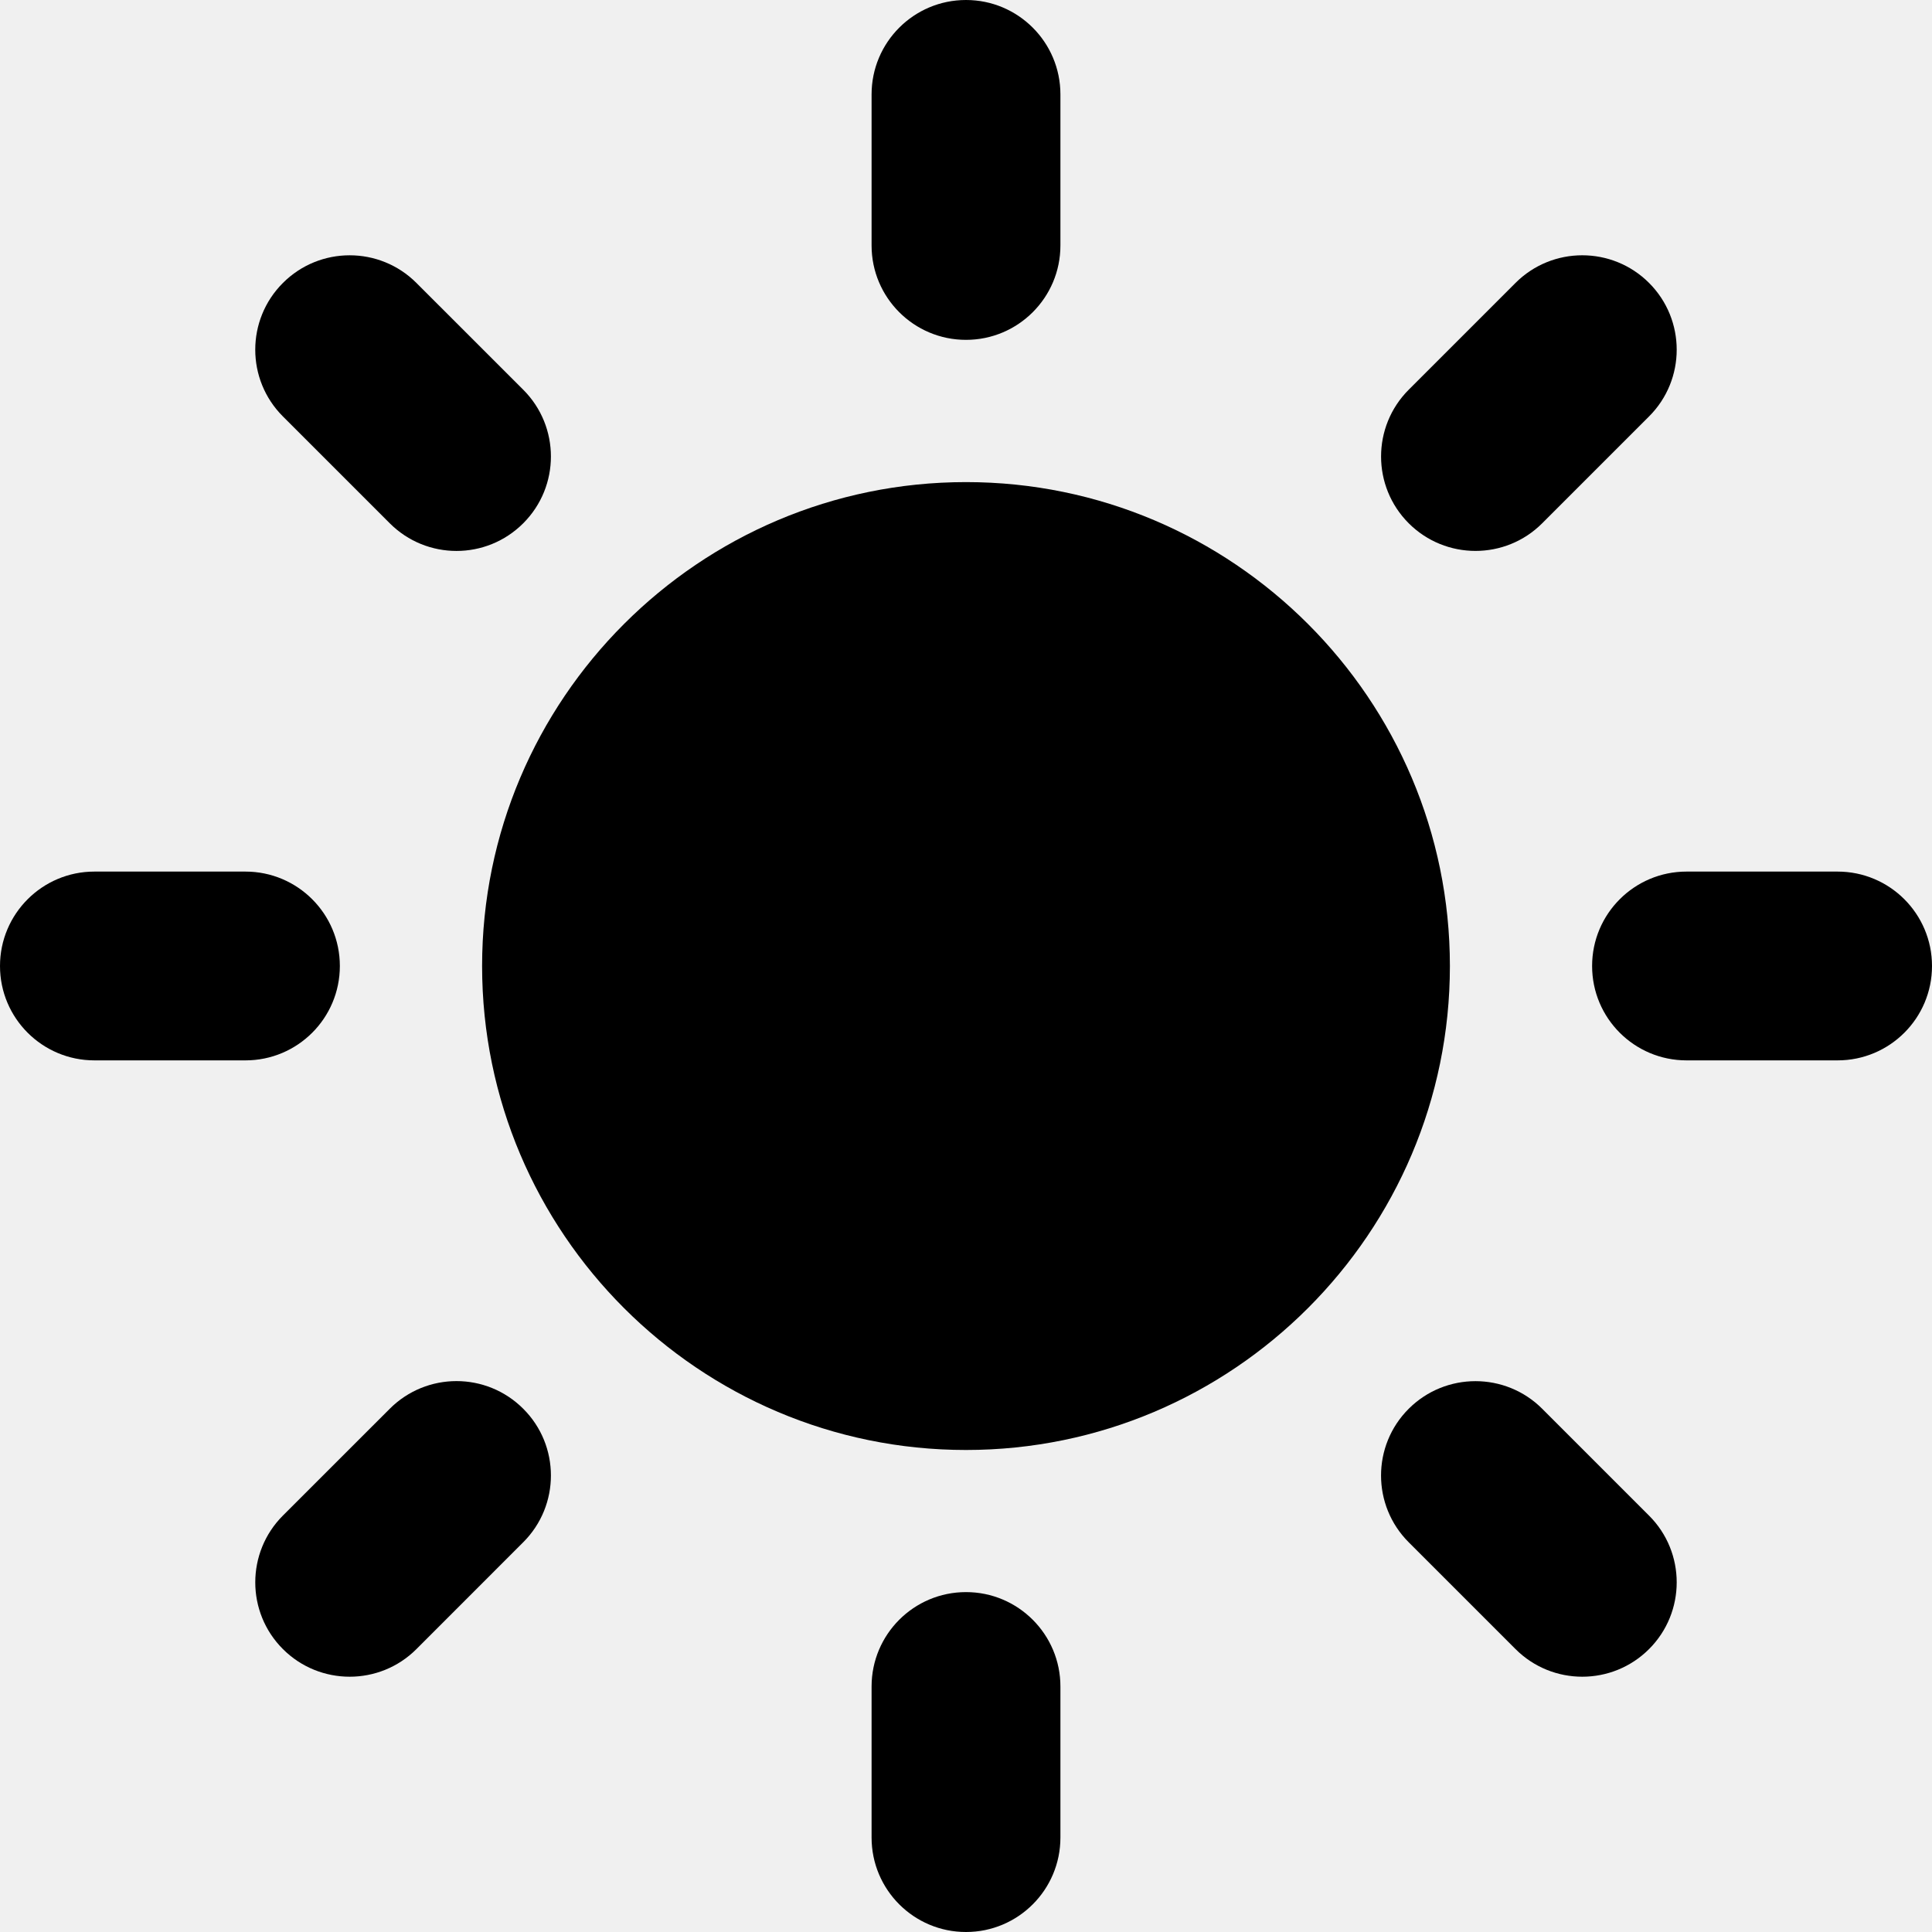
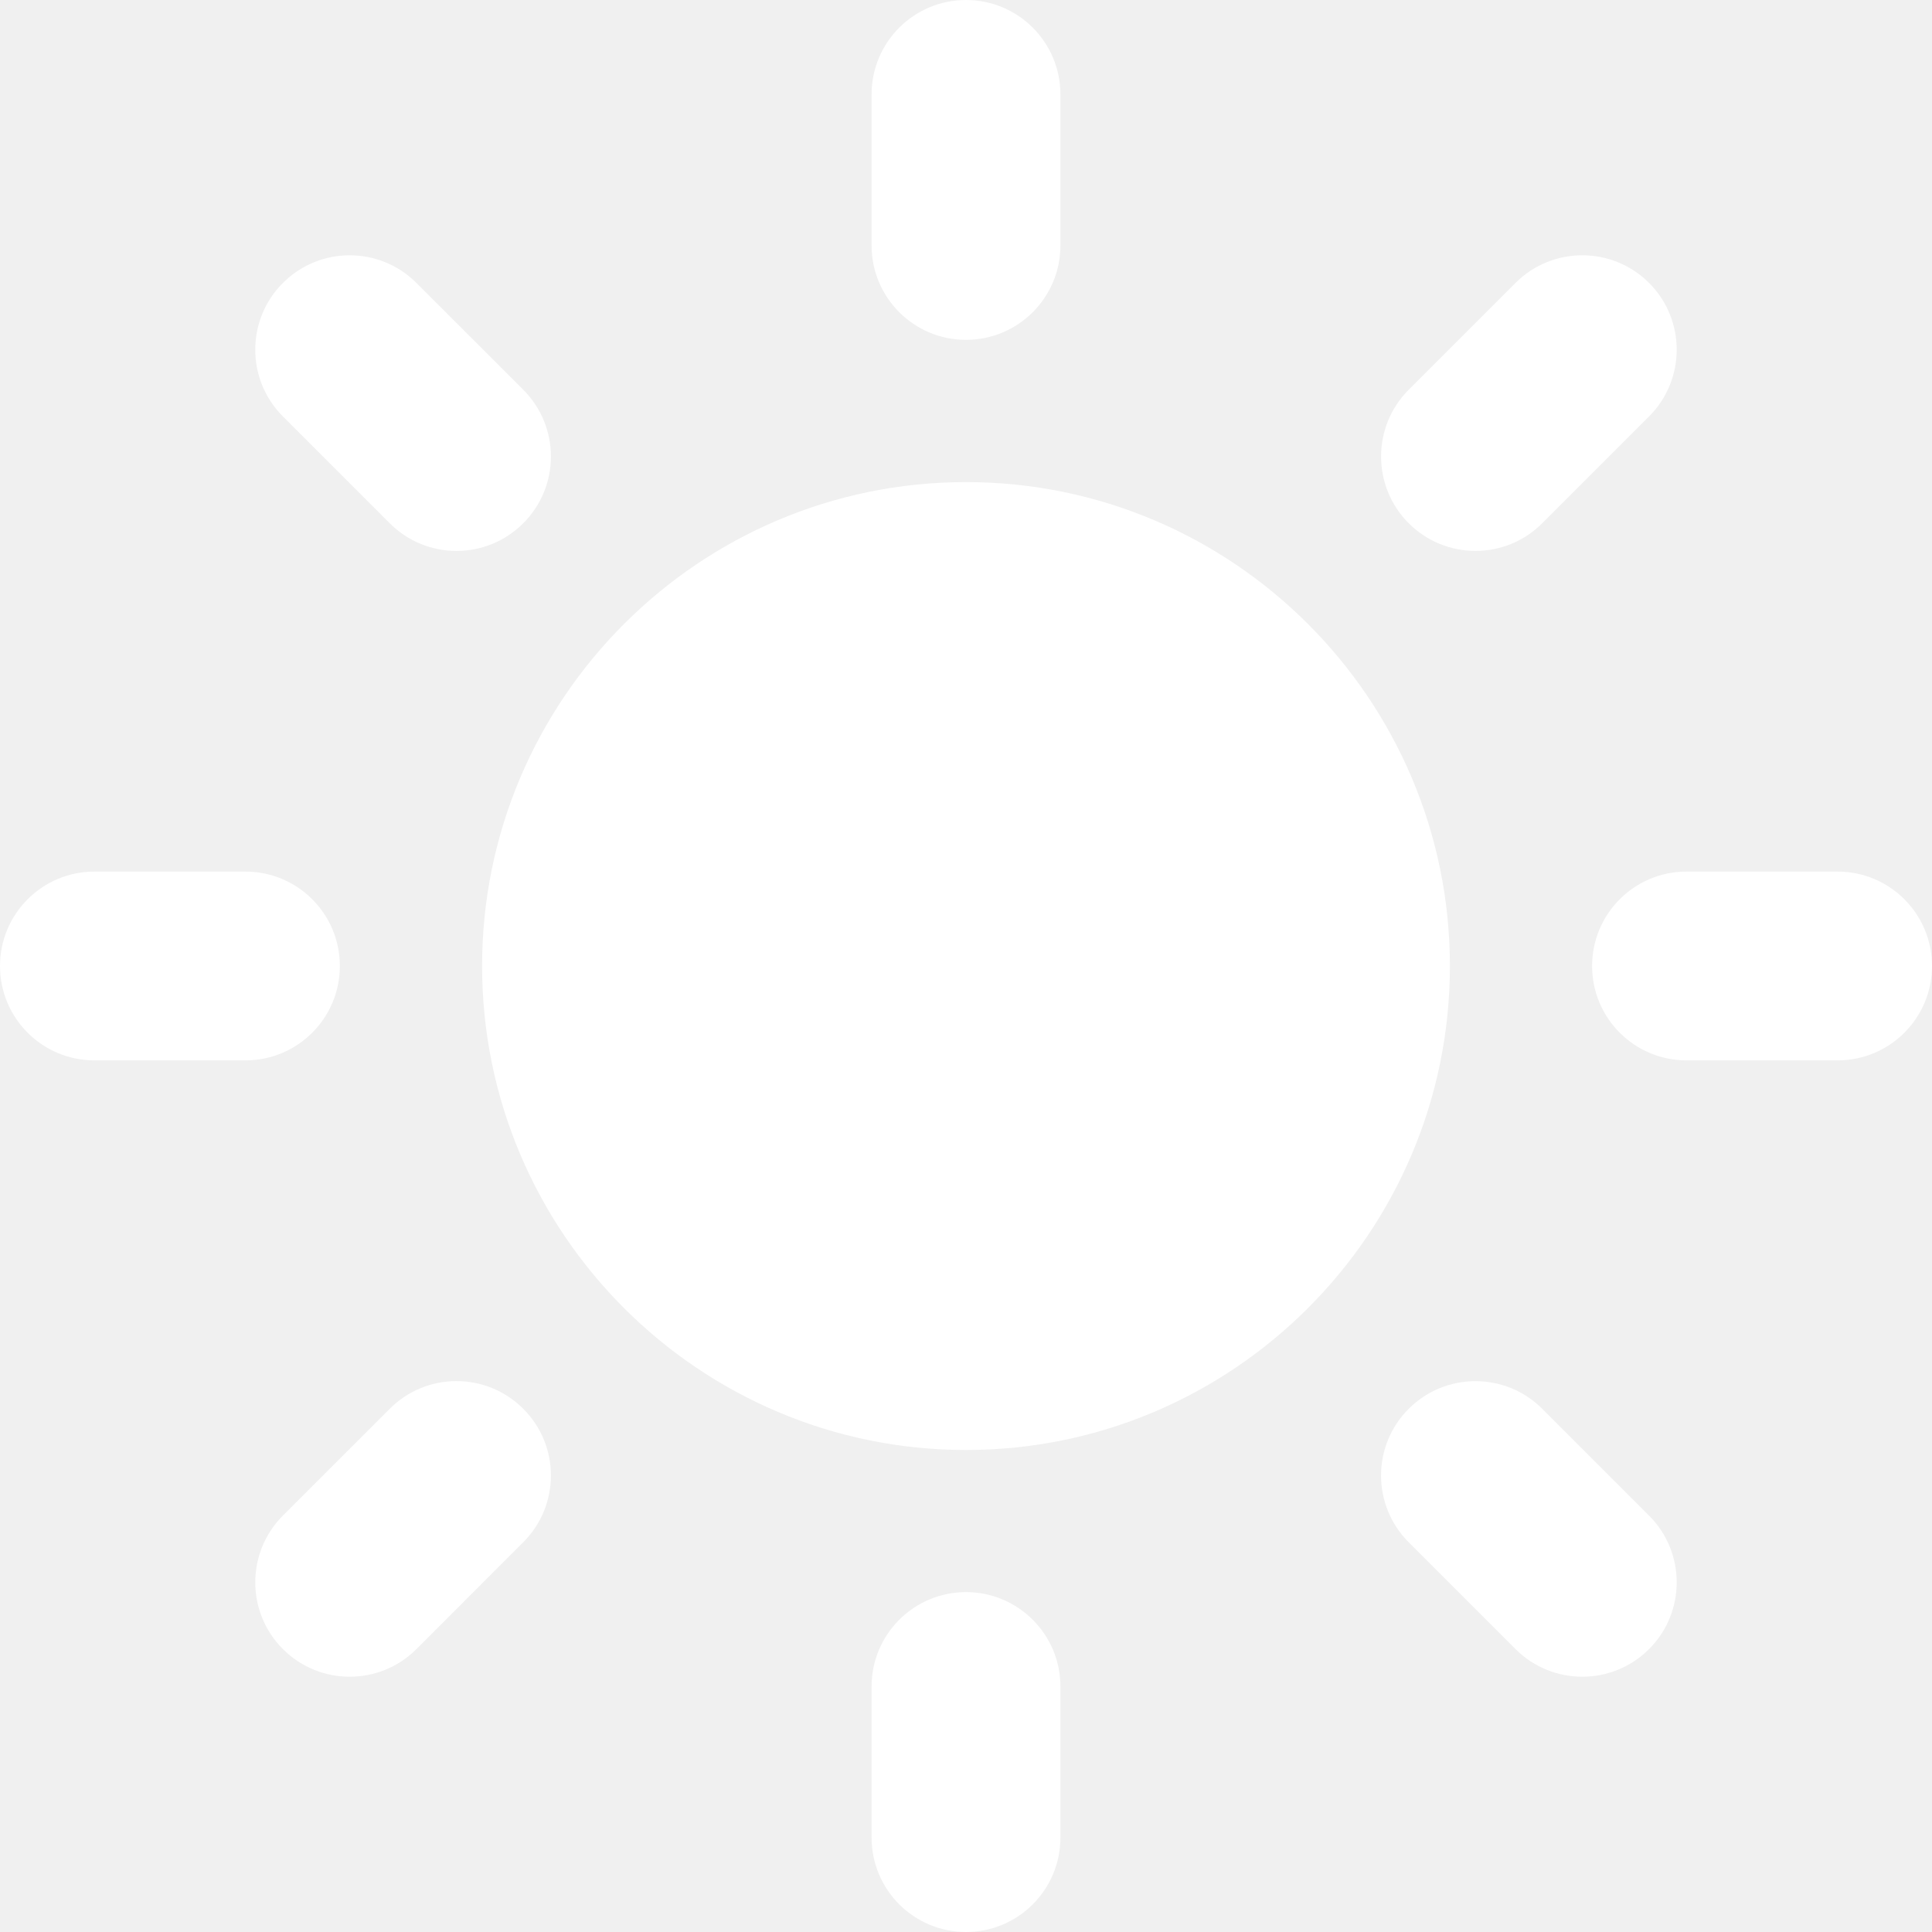
- <svg xmlns="http://www.w3.org/2000/svg" version="1.1" id="Capa_1" x="0px" y="0px" width="45.16px" height="45.16px" viewBox="0 0 45.16 45.16" style="enable-background:new 0 0 45.16 45.16;" xml:space="preserve">
+ <svg xmlns="http://www.w3.org/2000/svg" version="1.1" id="Capa_1" x="0px" y="0px" width="45.16px" height="45.16px" viewBox="0 0 45.16 45.16" style="enable-background:new 0 0 45.16 45.16;" fill="white" xml:space="preserve">
  <g>
    <g>
      <path d="M22.58,11.269c-6.237,0-11.311,5.075-11.311,11.312s5.074,11.312,11.311,11.312c6.236,0,11.311-5.074,11.311-11.312    S28.816,11.269,22.58,11.269z" />
      <g>
        <g>
          <path d="M22.58,7.944c-1.219,0-2.207-0.988-2.207-2.206V2.207C20.373,0.988,21.361,0,22.58,0c1.219,0,2.207,0.988,2.207,2.207      v3.531C24.787,6.956,23.798,7.944,22.58,7.944z" />
        </g>
        <g>
          <path d="M22.58,37.215c-1.219,0-2.207,0.988-2.207,2.207v3.53c0,1.22,0.988,2.208,2.207,2.208c1.219,0,2.207-0.988,2.207-2.208      v-3.53C24.787,38.203,23.798,37.215,22.58,37.215z" />
        </g>
        <g>
          <path d="M32.928,12.231c-0.861-0.862-0.861-2.259,0-3.121l2.497-2.497c0.861-0.861,2.259-0.861,3.121,0      c0.862,0.862,0.862,2.26,0,3.121l-2.497,2.497C35.188,13.093,33.791,13.093,32.928,12.231z" />
        </g>
        <g>
          <path d="M12.231,32.93c-0.862-0.863-2.259-0.863-3.121,0l-2.497,2.496c-0.861,0.861-0.862,2.26,0,3.121      c0.862,0.861,2.26,0.861,3.121,0l2.497-2.498C13.093,35.188,13.093,33.79,12.231,32.93z" />
        </g>
        <g>
          <path d="M37.215,22.58c0-1.219,0.988-2.207,2.207-2.207h3.531c1.219,0,2.207,0.988,2.207,2.207c0,1.219-0.988,2.206-2.207,2.206      h-3.531C38.203,24.786,37.215,23.799,37.215,22.58z" />
        </g>
        <g>
          <path d="M7.944,22.58c0-1.219-0.988-2.207-2.207-2.207h-3.53C0.988,20.373,0,21.361,0,22.58c0,1.219,0.988,2.206,2.207,2.206      h3.531C6.956,24.786,7.944,23.799,7.944,22.58z" />
        </g>
        <g>
          <path d="M32.928,32.93c0.862-0.861,2.26-0.861,3.121,0l2.497,2.497c0.862,0.86,0.862,2.259,0,3.12s-2.259,0.861-3.121,0      l-2.497-2.497C32.066,35.188,32.066,33.791,32.928,32.93z" />
        </g>
        <g>
          <path d="M12.231,12.231c0.862-0.862,0.862-2.259,0-3.121L9.734,6.614c-0.862-0.862-2.259-0.862-3.121,0      c-0.862,0.861-0.862,2.259,0,3.12l2.497,2.497C9.972,13.094,11.369,13.094,12.231,12.231z" />
        </g>
      </g>
    </g>
  </g>
  <g>
</g>
  <g>
</g>
  <g>
</g>
  <g>
</g>
  <g>
</g>
  <g>
</g>
  <g>
</g>
  <g>
</g>
  <g>
</g>
  <g>
</g>
  <g>
</g>
  <g>
</g>
  <g>
</g>
  <g>
</g>
  <g>
</g>
</svg>
